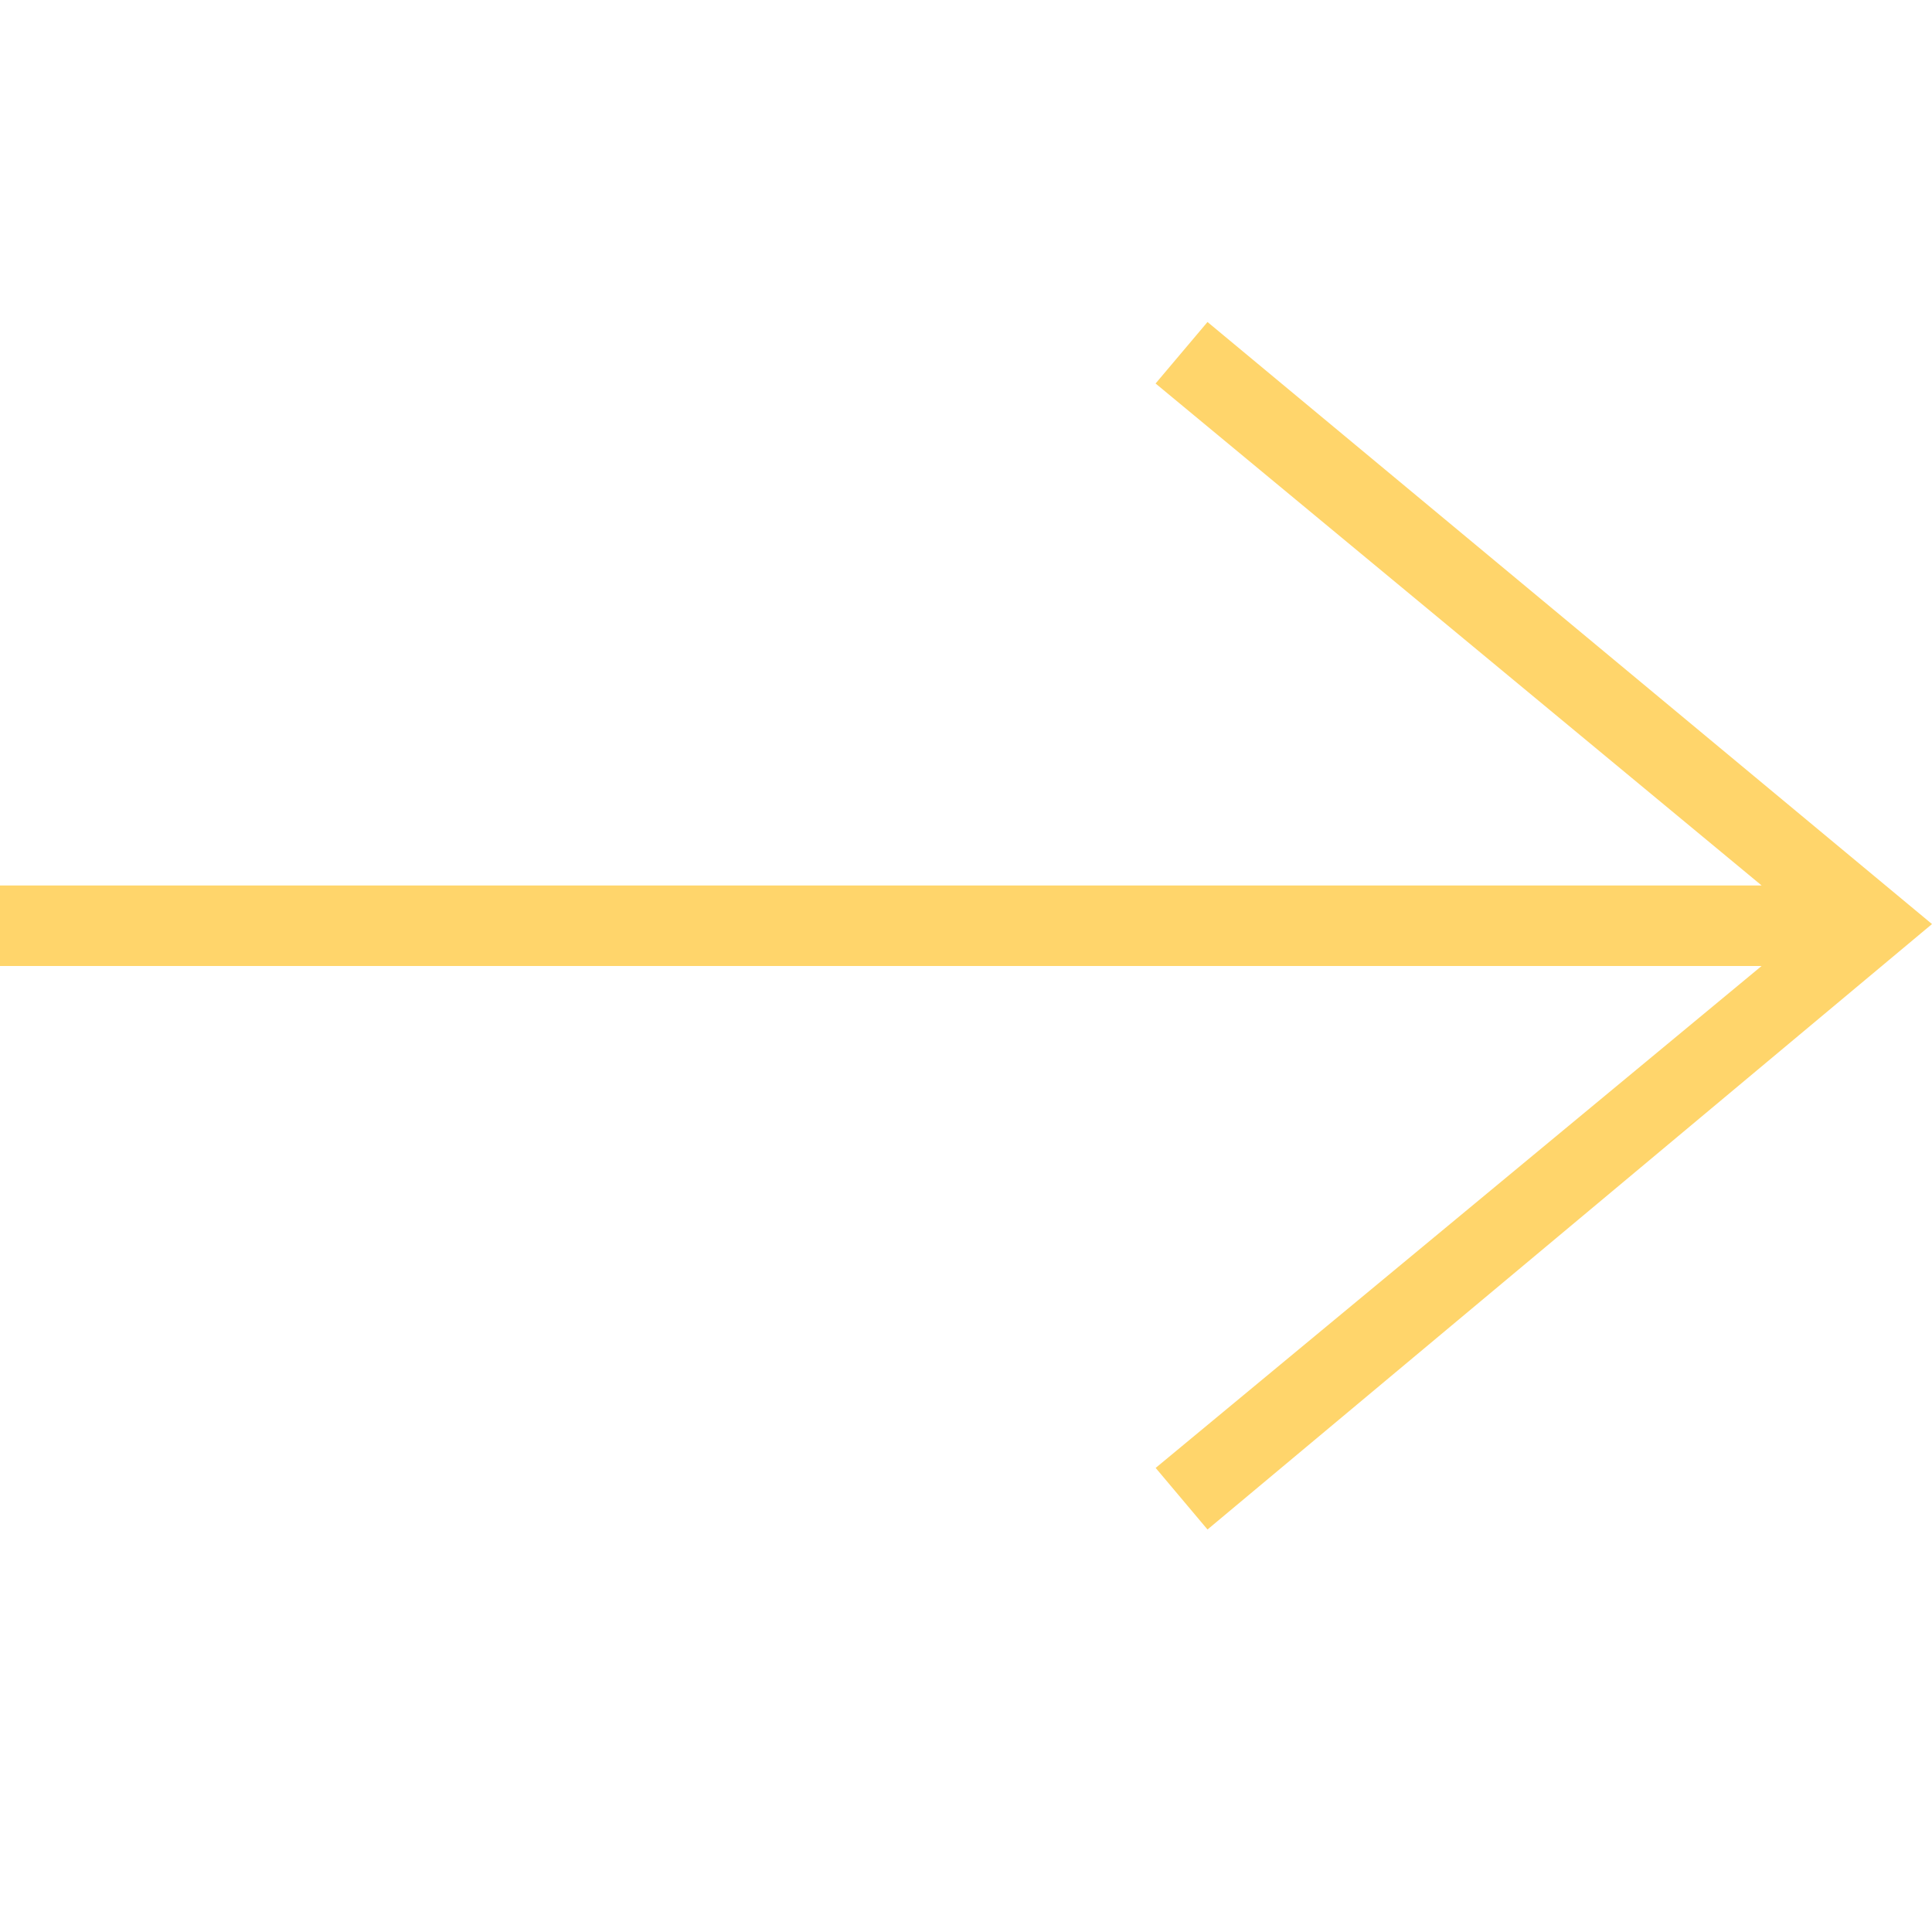
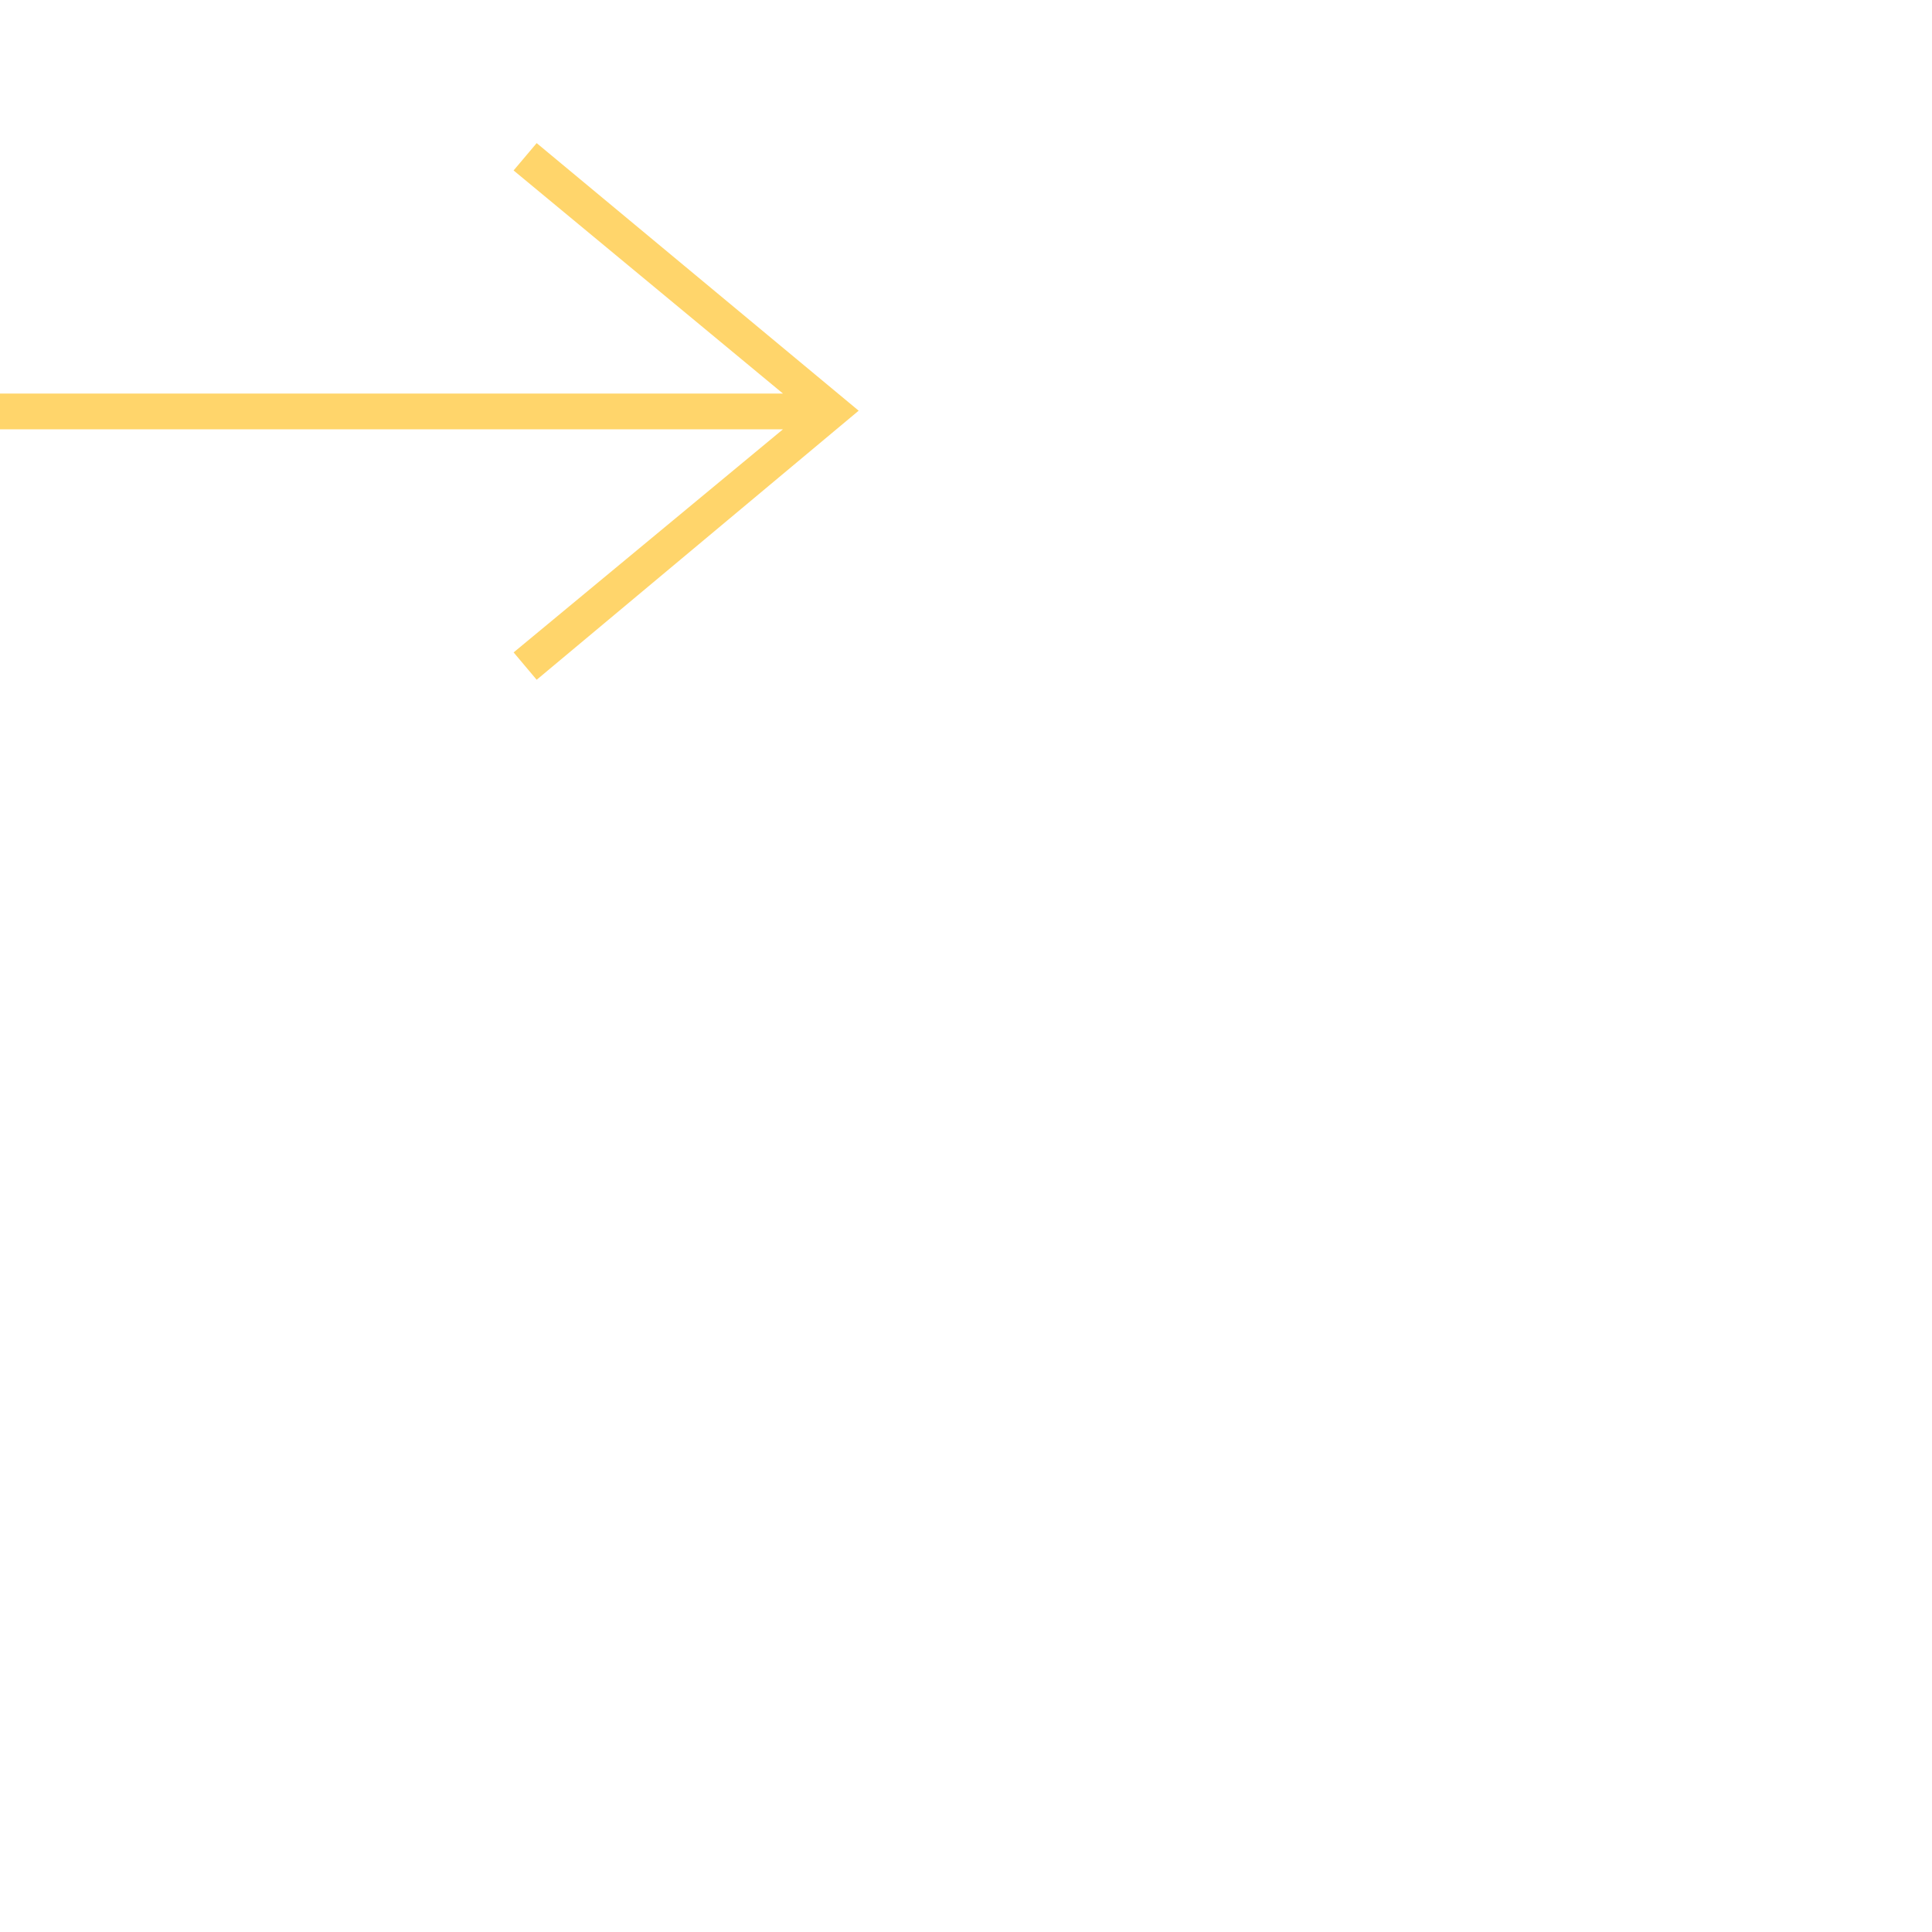
- <svg xmlns="http://www.w3.org/2000/svg" width="24" height="24" fill="#ffd56b" fill-rule="evenodd" clip-rule="evenodd">
+ <svg xmlns="http://www.w3.org/2000/svg" stroke-width="10" width="54" height="54" fill="#ffd56b" fill-rule="evenodd" clip-rule="evenodd">
  <path d="M21.883 12l-7.527 6.235.644.765 9-7.521-9-7.479-.645.764 7.529 6.236h-21.884v1h21.883z" />
</svg>
